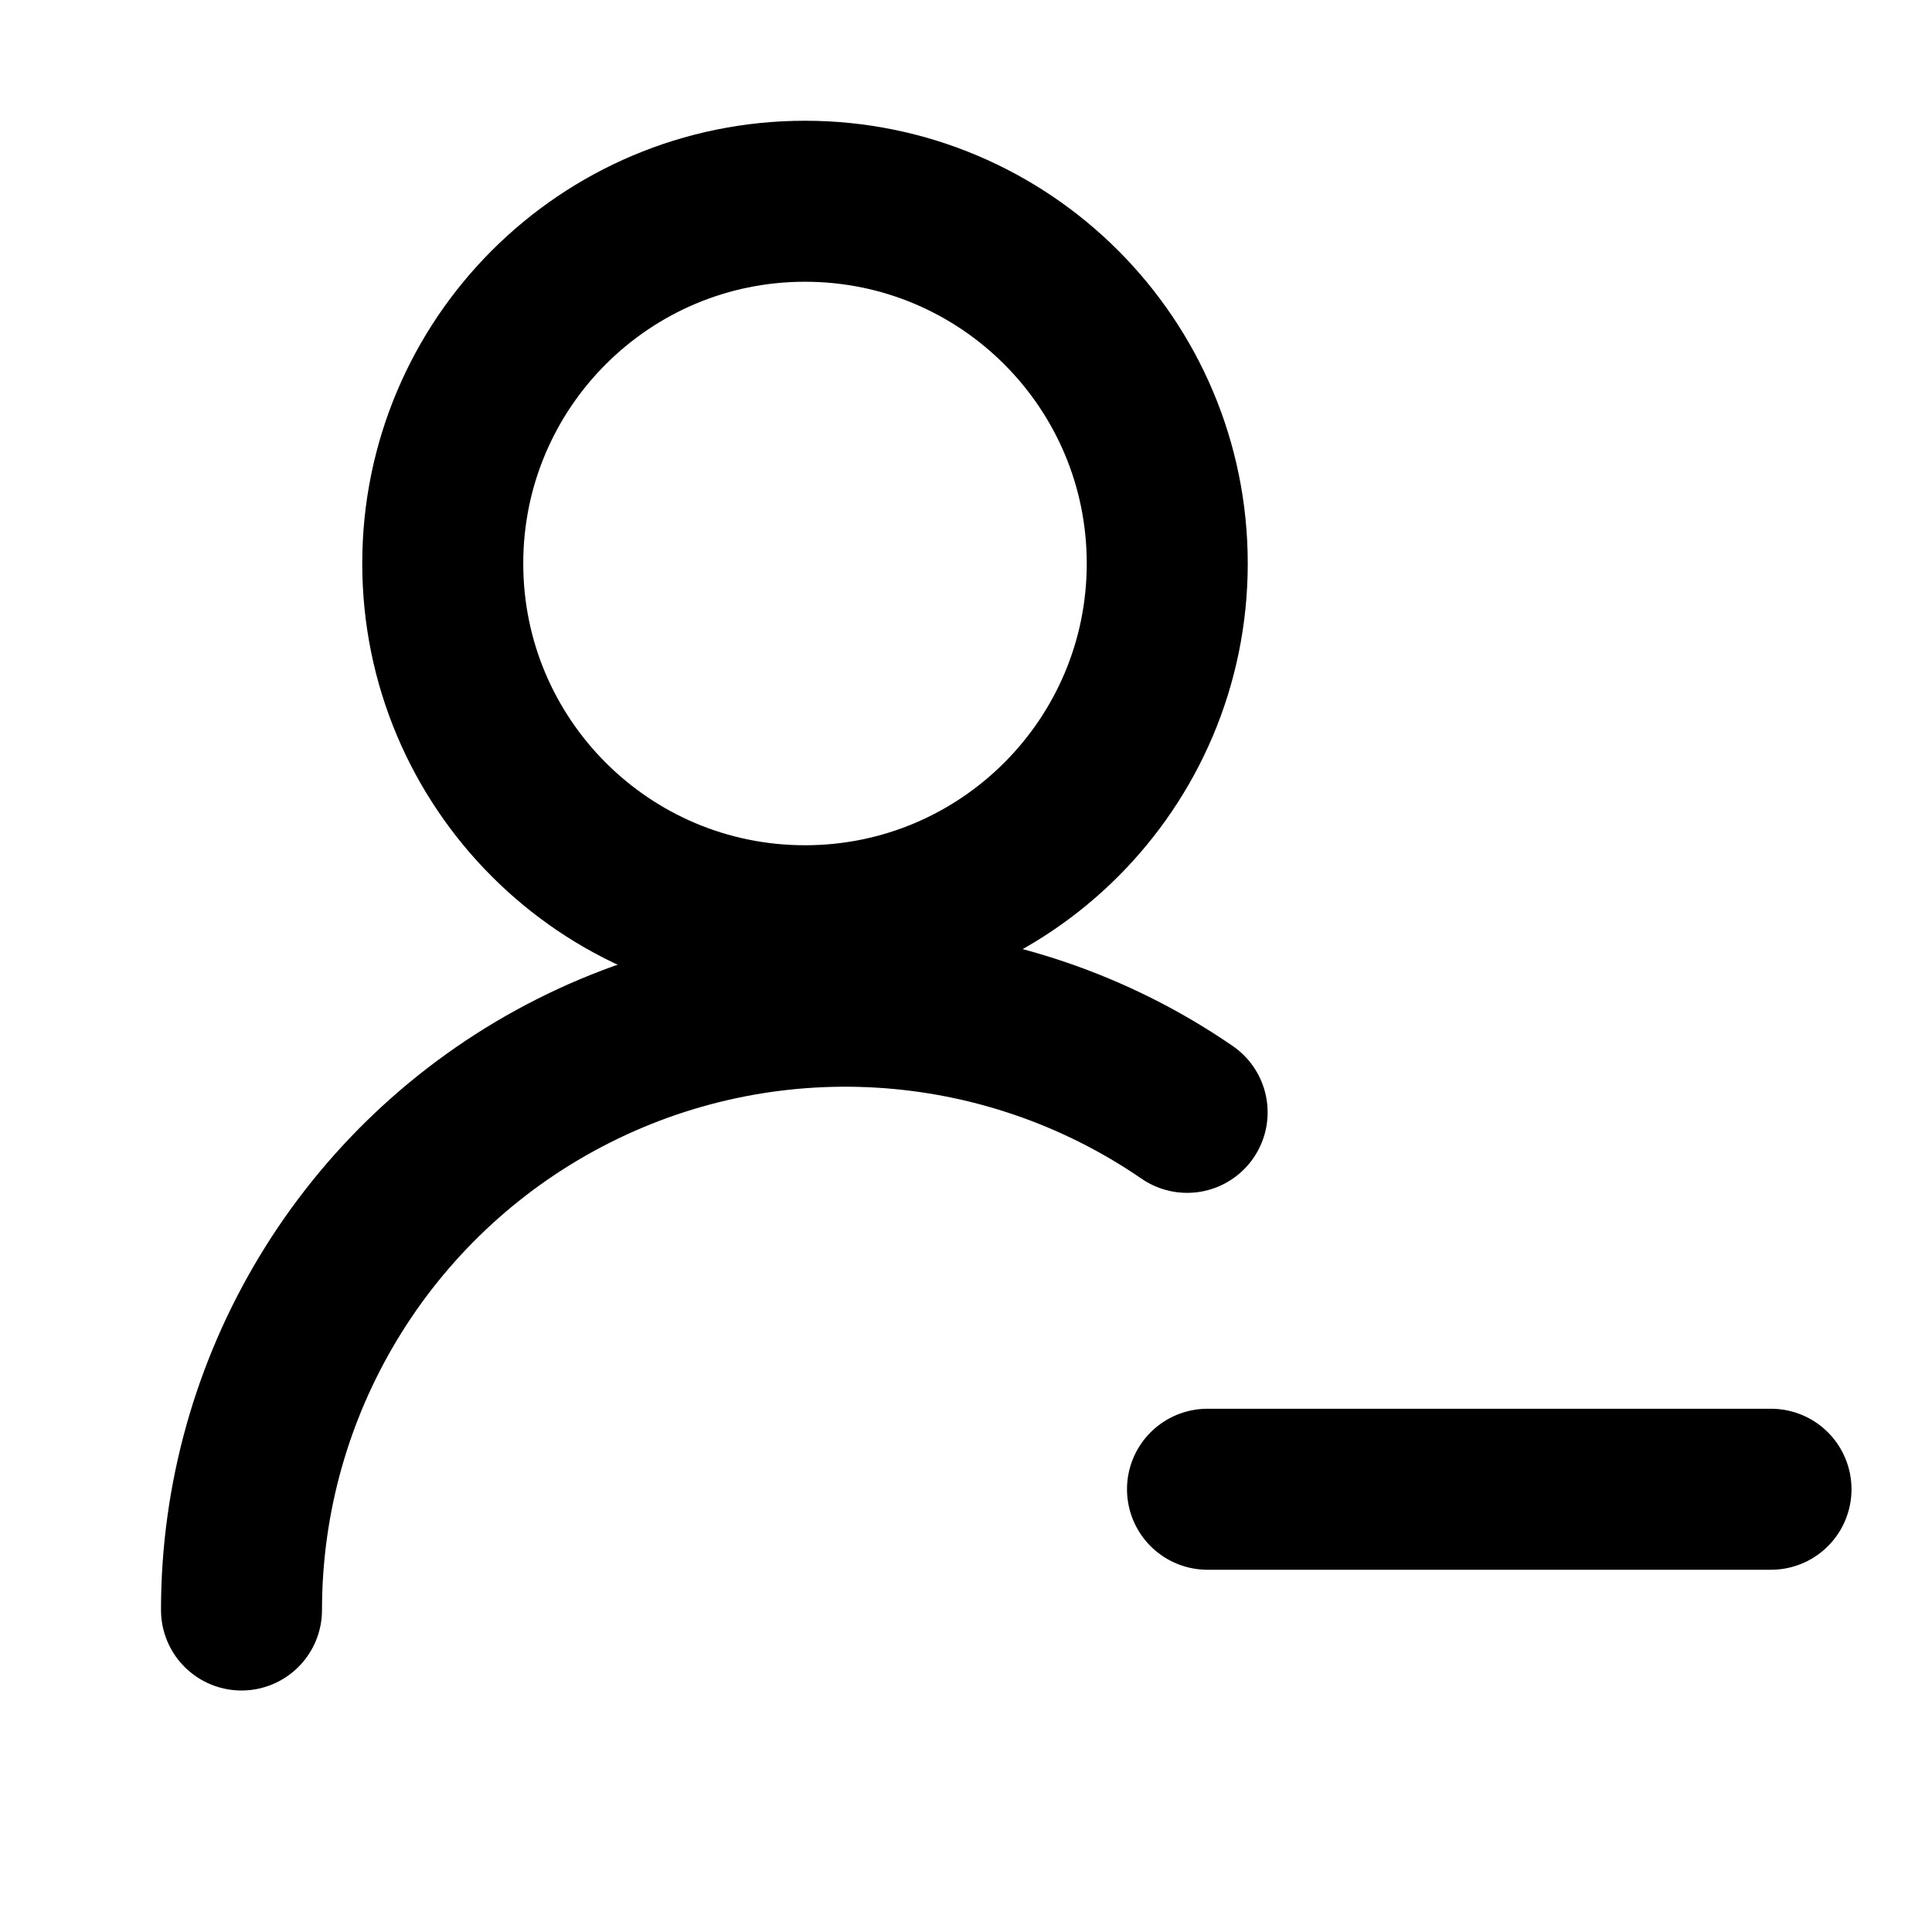
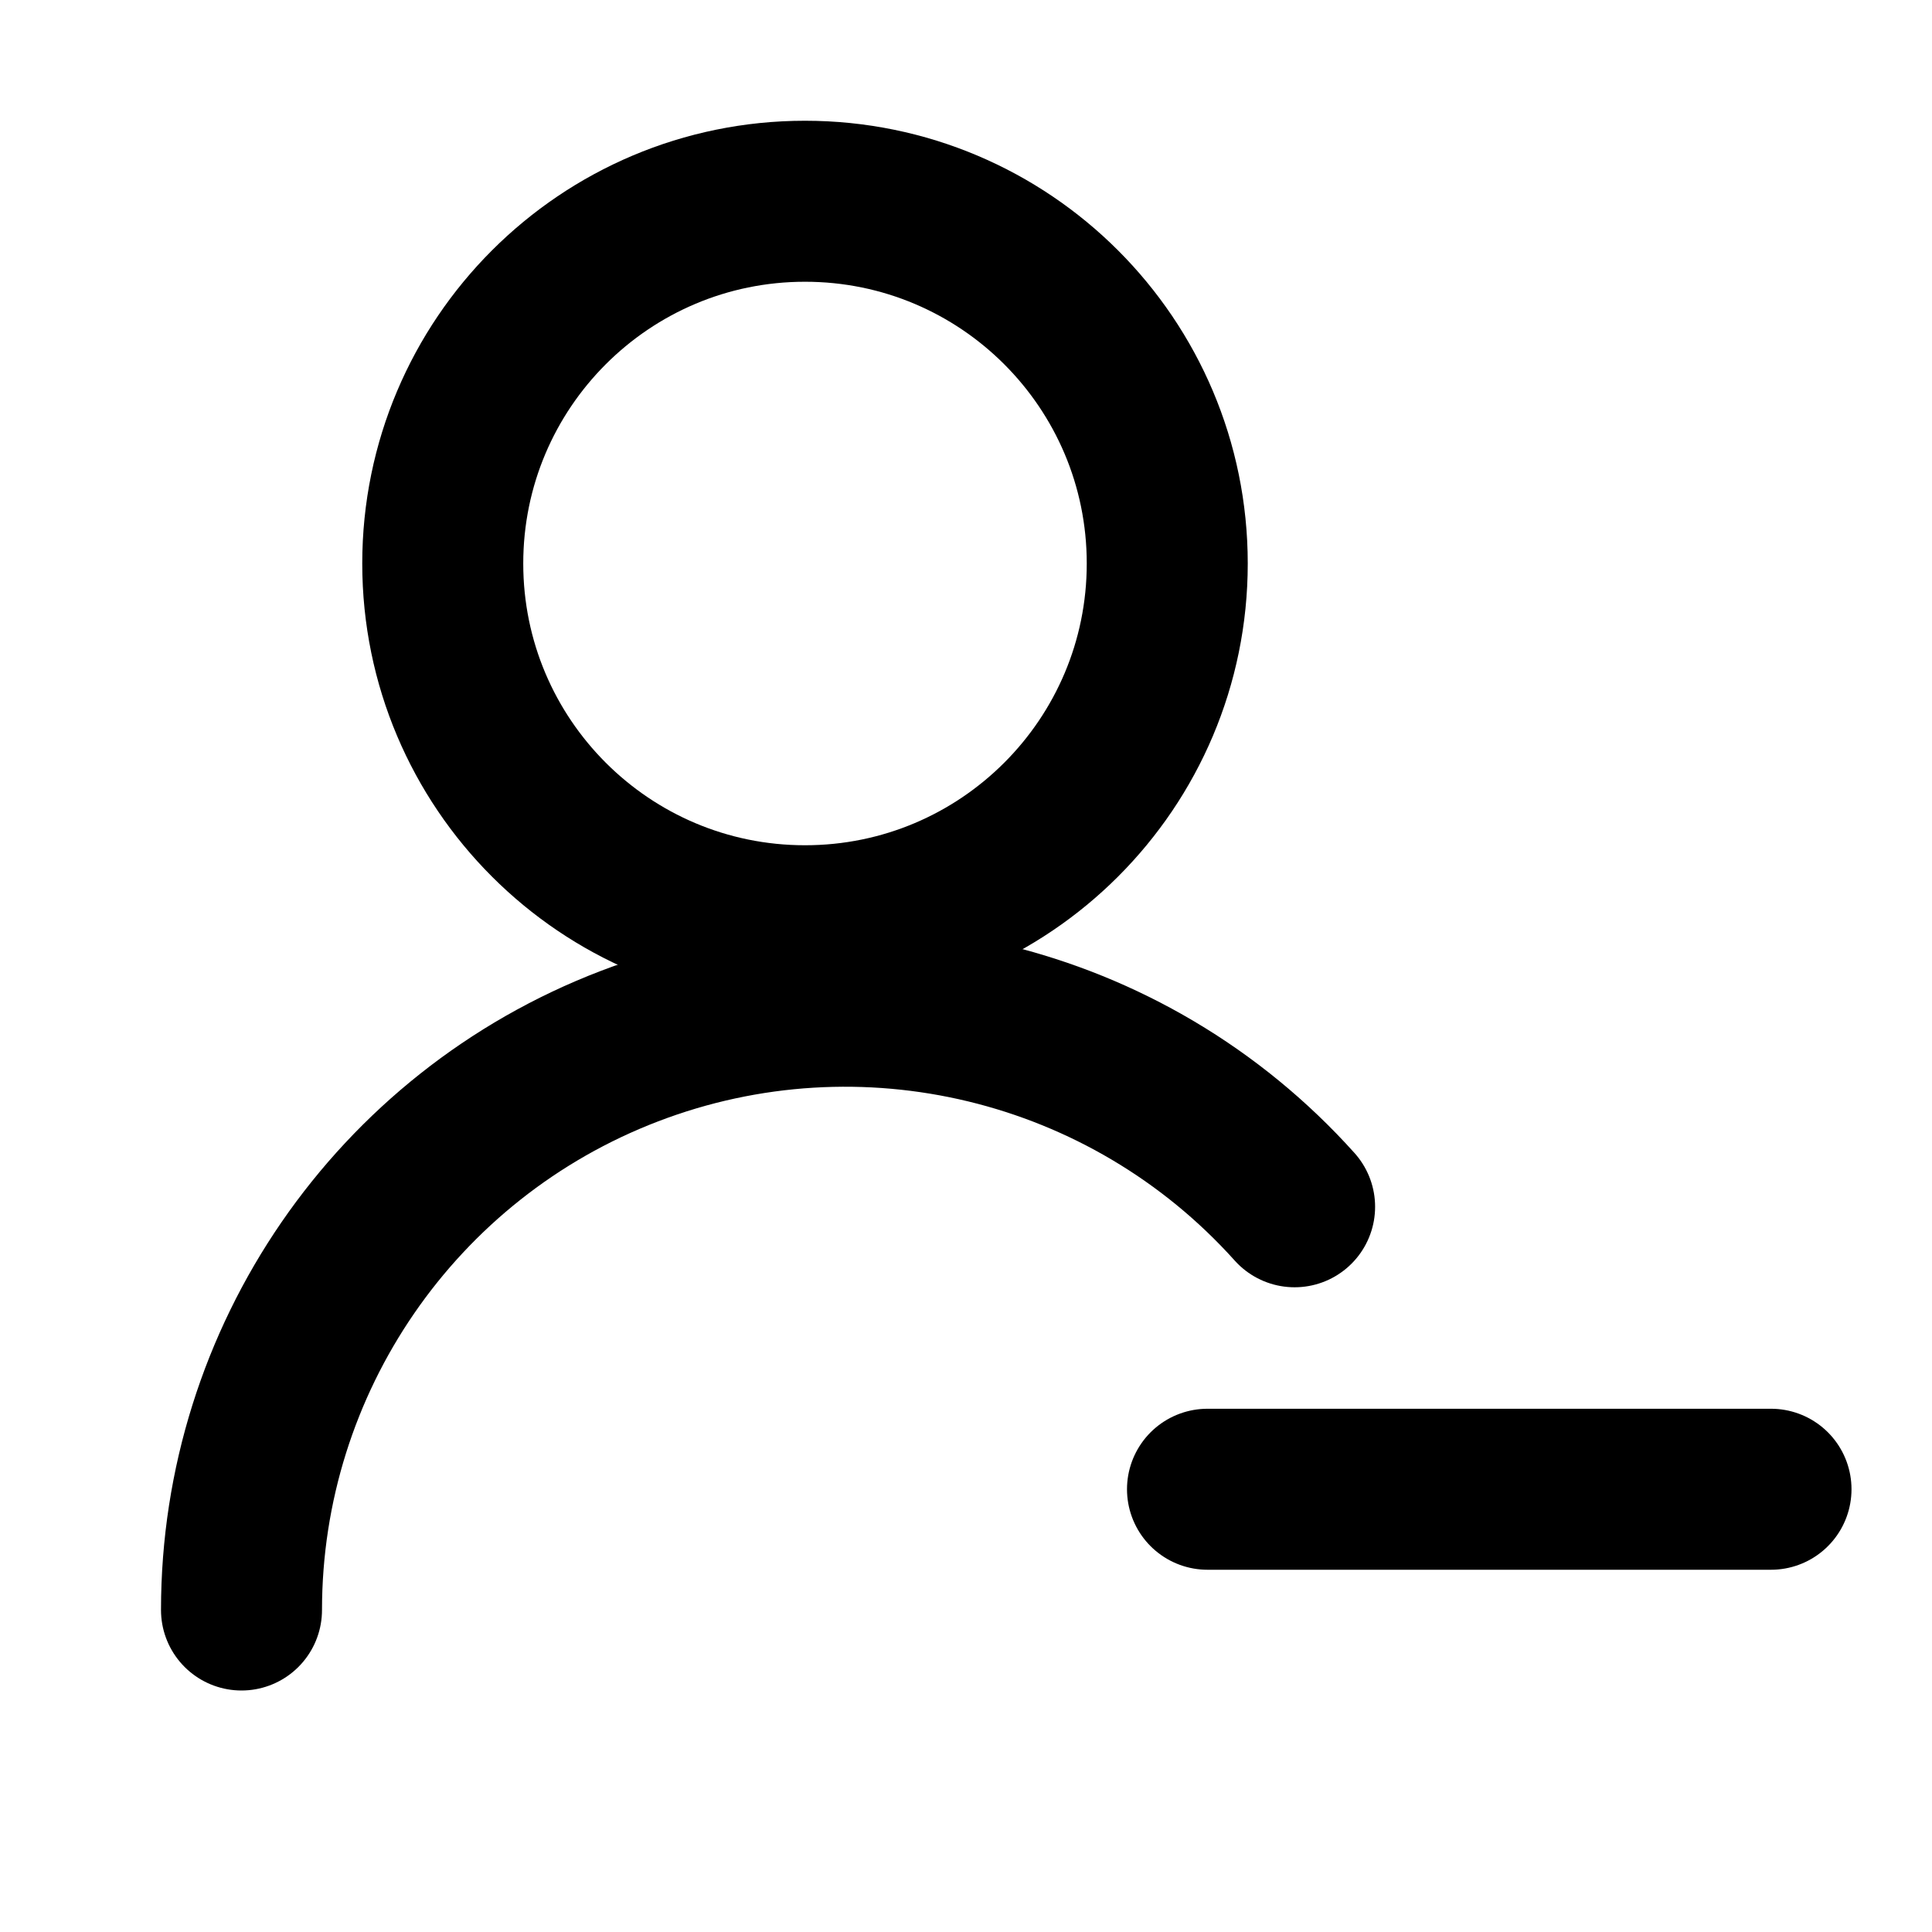
<svg xmlns="http://www.w3.org/2000/svg" viewBox="0 0 24 24" fill="none">
  <circle cx="10" cy="7" r="4.5" stroke="currentColor" stroke-linecap="round" stroke-linejoin="round" stroke-width="2" />
-   <path stroke="currentColor" stroke-linecap="round" stroke-linejoin="round" stroke-width="2" d="M3 20a7.5 7.5 0 0 1 11.747-6.182" />
+   <path stroke="currentColor" stroke-linecap="round" stroke-linejoin="round" stroke-width="2" d="M3 20a7.5 7.5 0 0 1 13.082-5.009" />
  <path stroke="currentColor" stroke-linecap="round" stroke-linejoin="round" stroke-width="2" d="M15 18.5h7" />
</svg>
